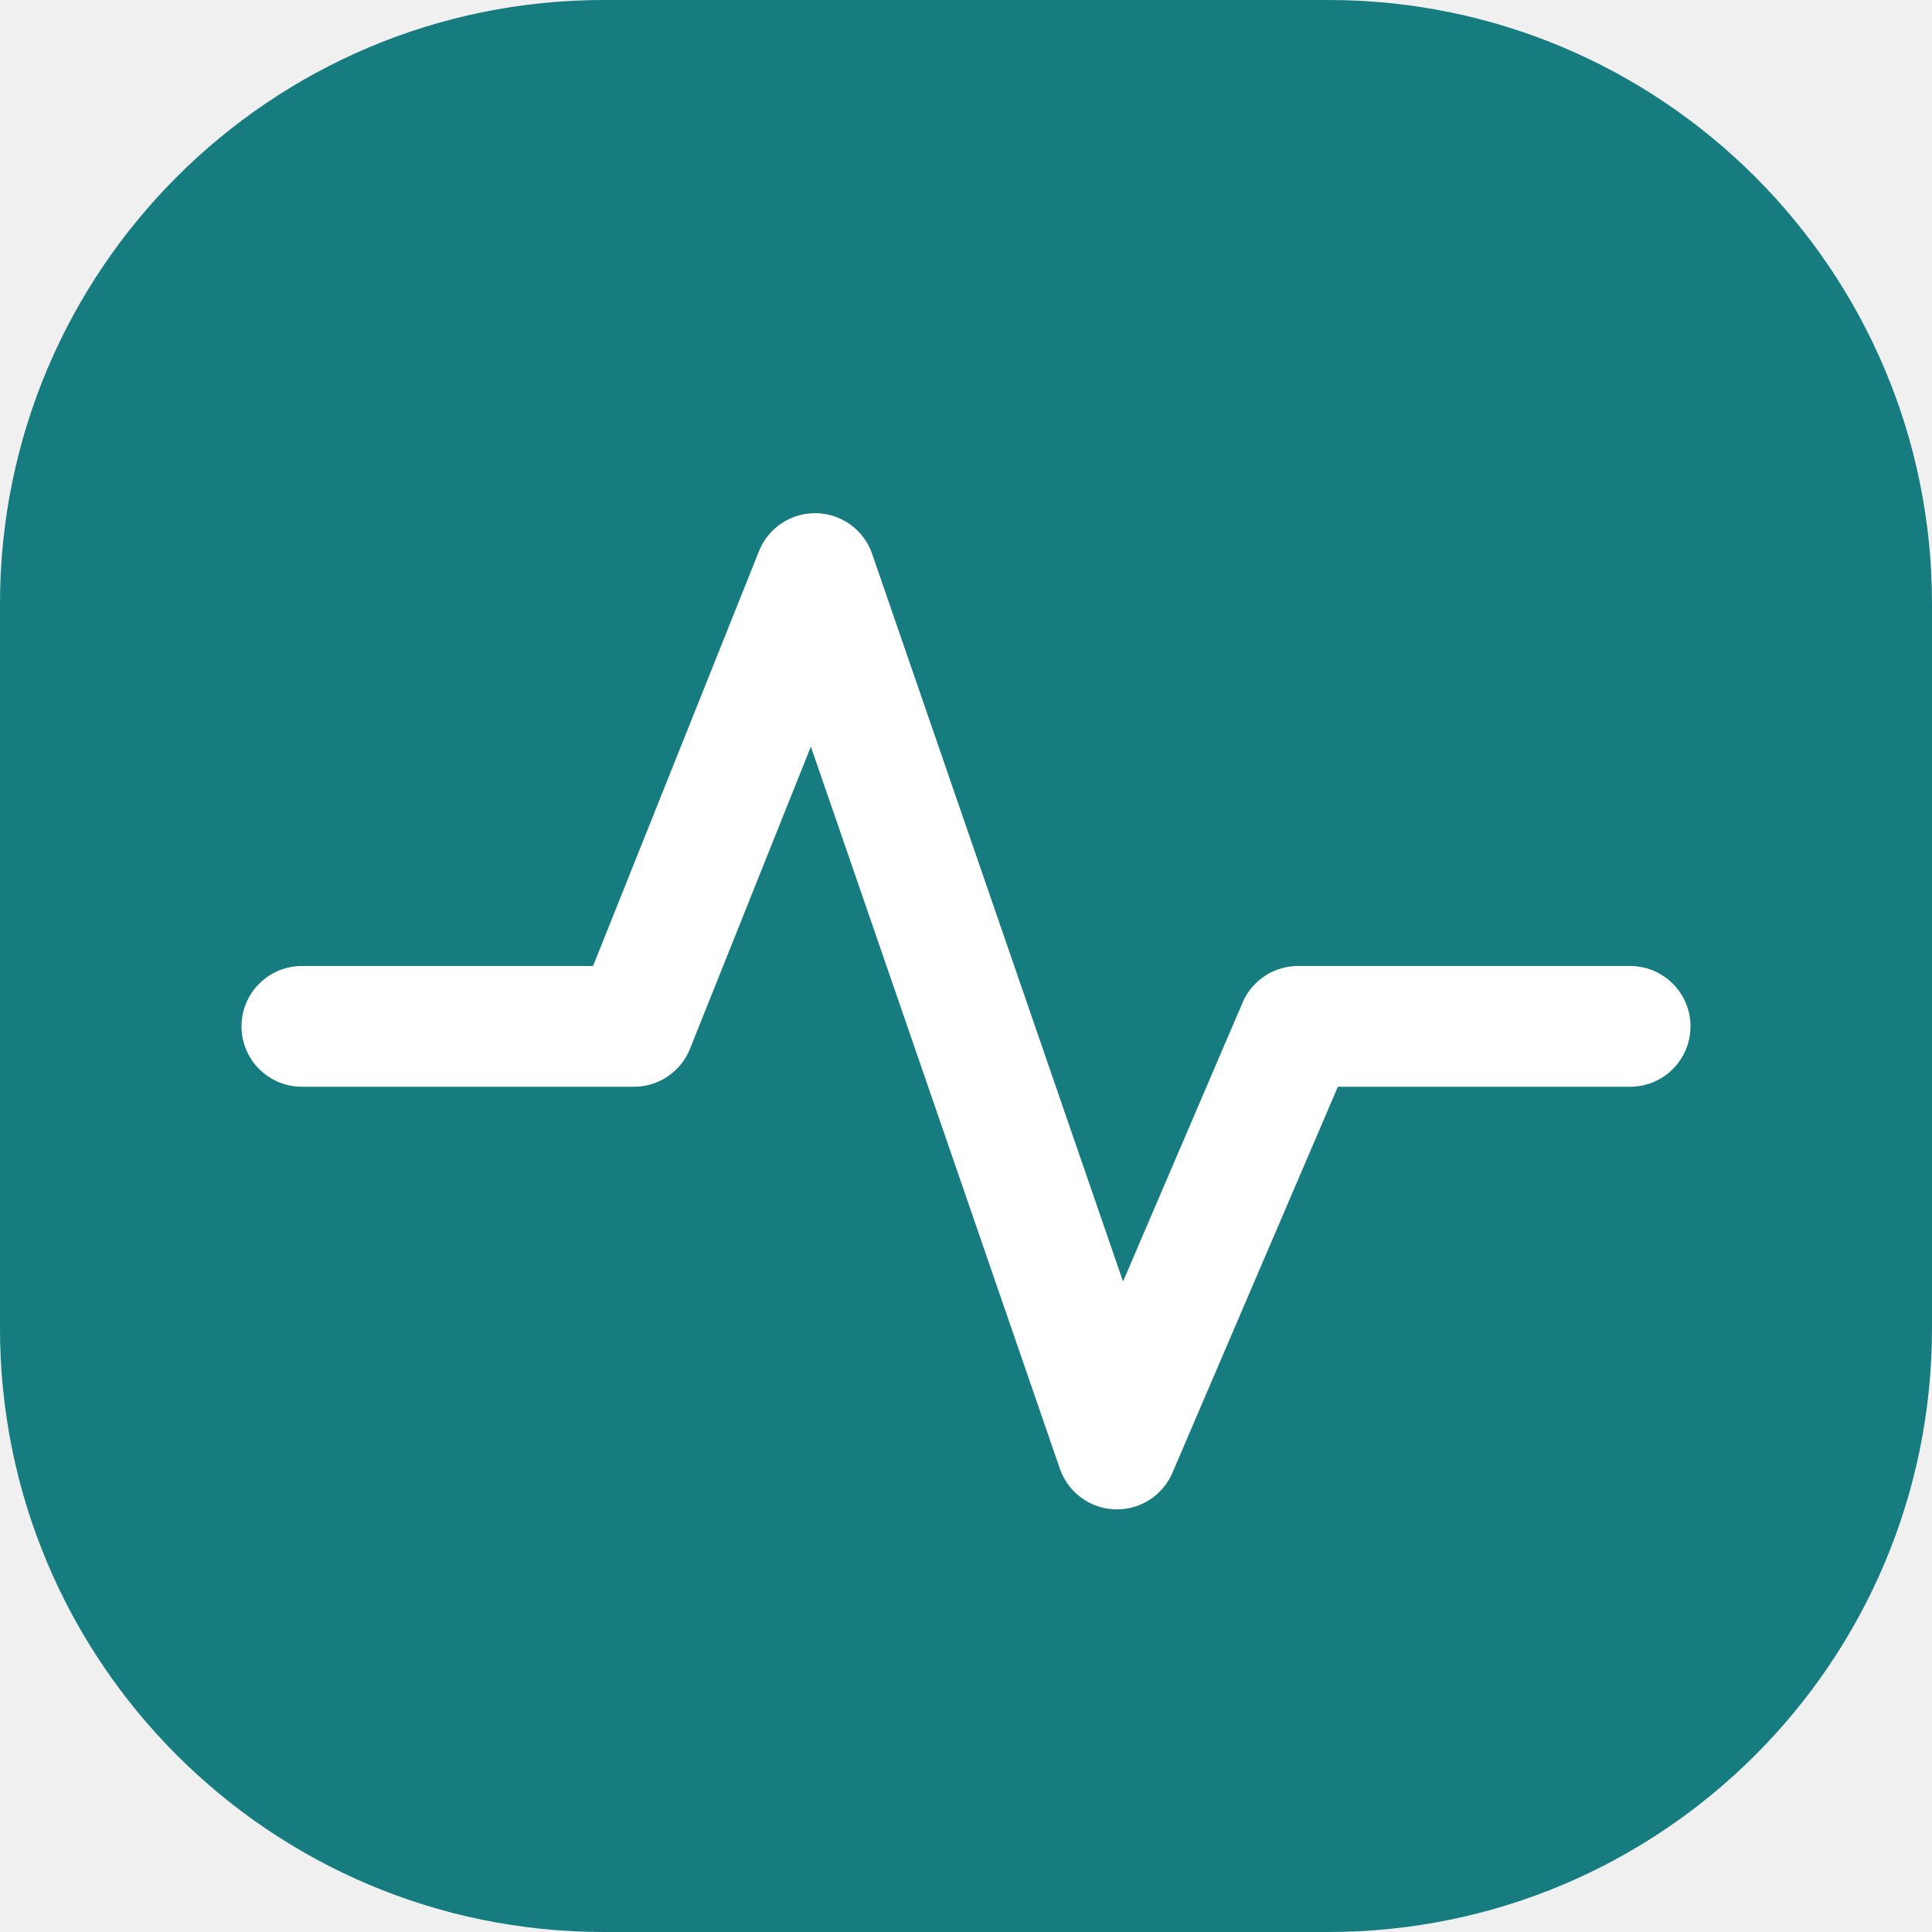
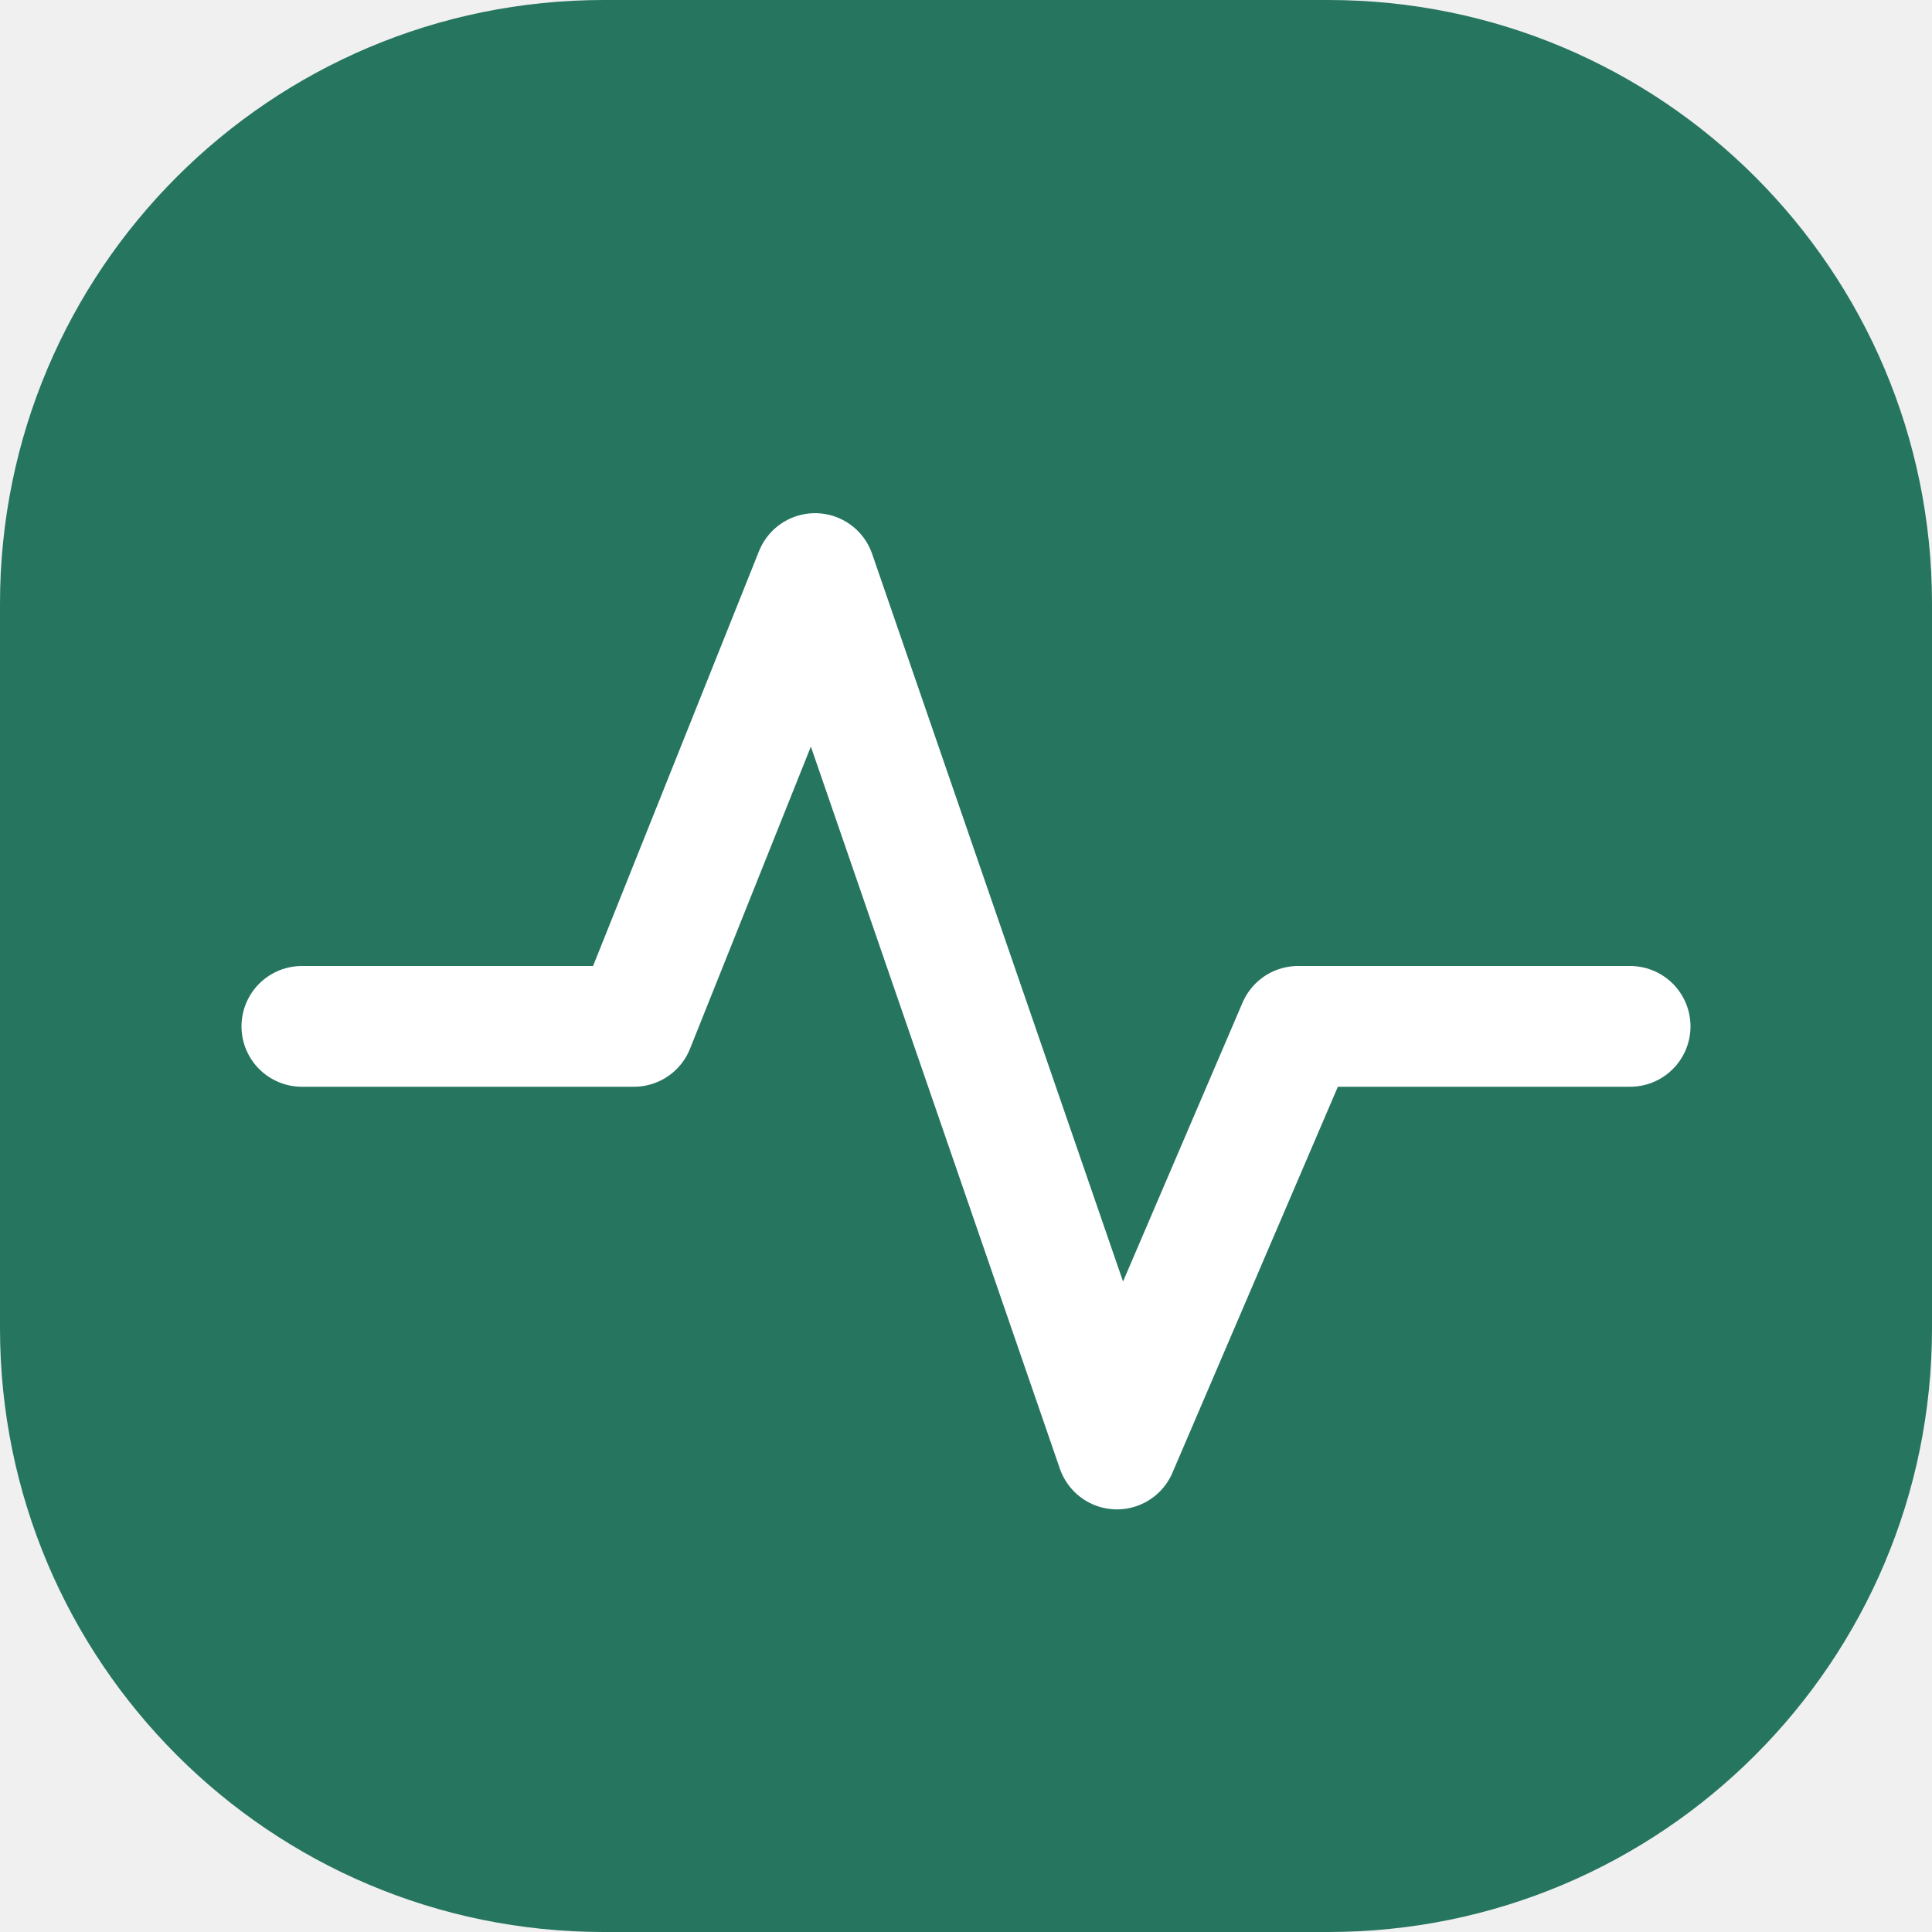
<svg xmlns="http://www.w3.org/2000/svg" viewBox="0 0 64 64">
-   <rect width="64" height="64" rx="20" fill="#167c80" />
+   <rect width="64" height="64" rx="20" fill="#26755f" />
  <path d="M10 34h11l6-15 10 29 6-14h11" fill="none" stroke="#fff" stroke-width="4" stroke-linecap="round" stroke-linejoin="round" />
</svg>
